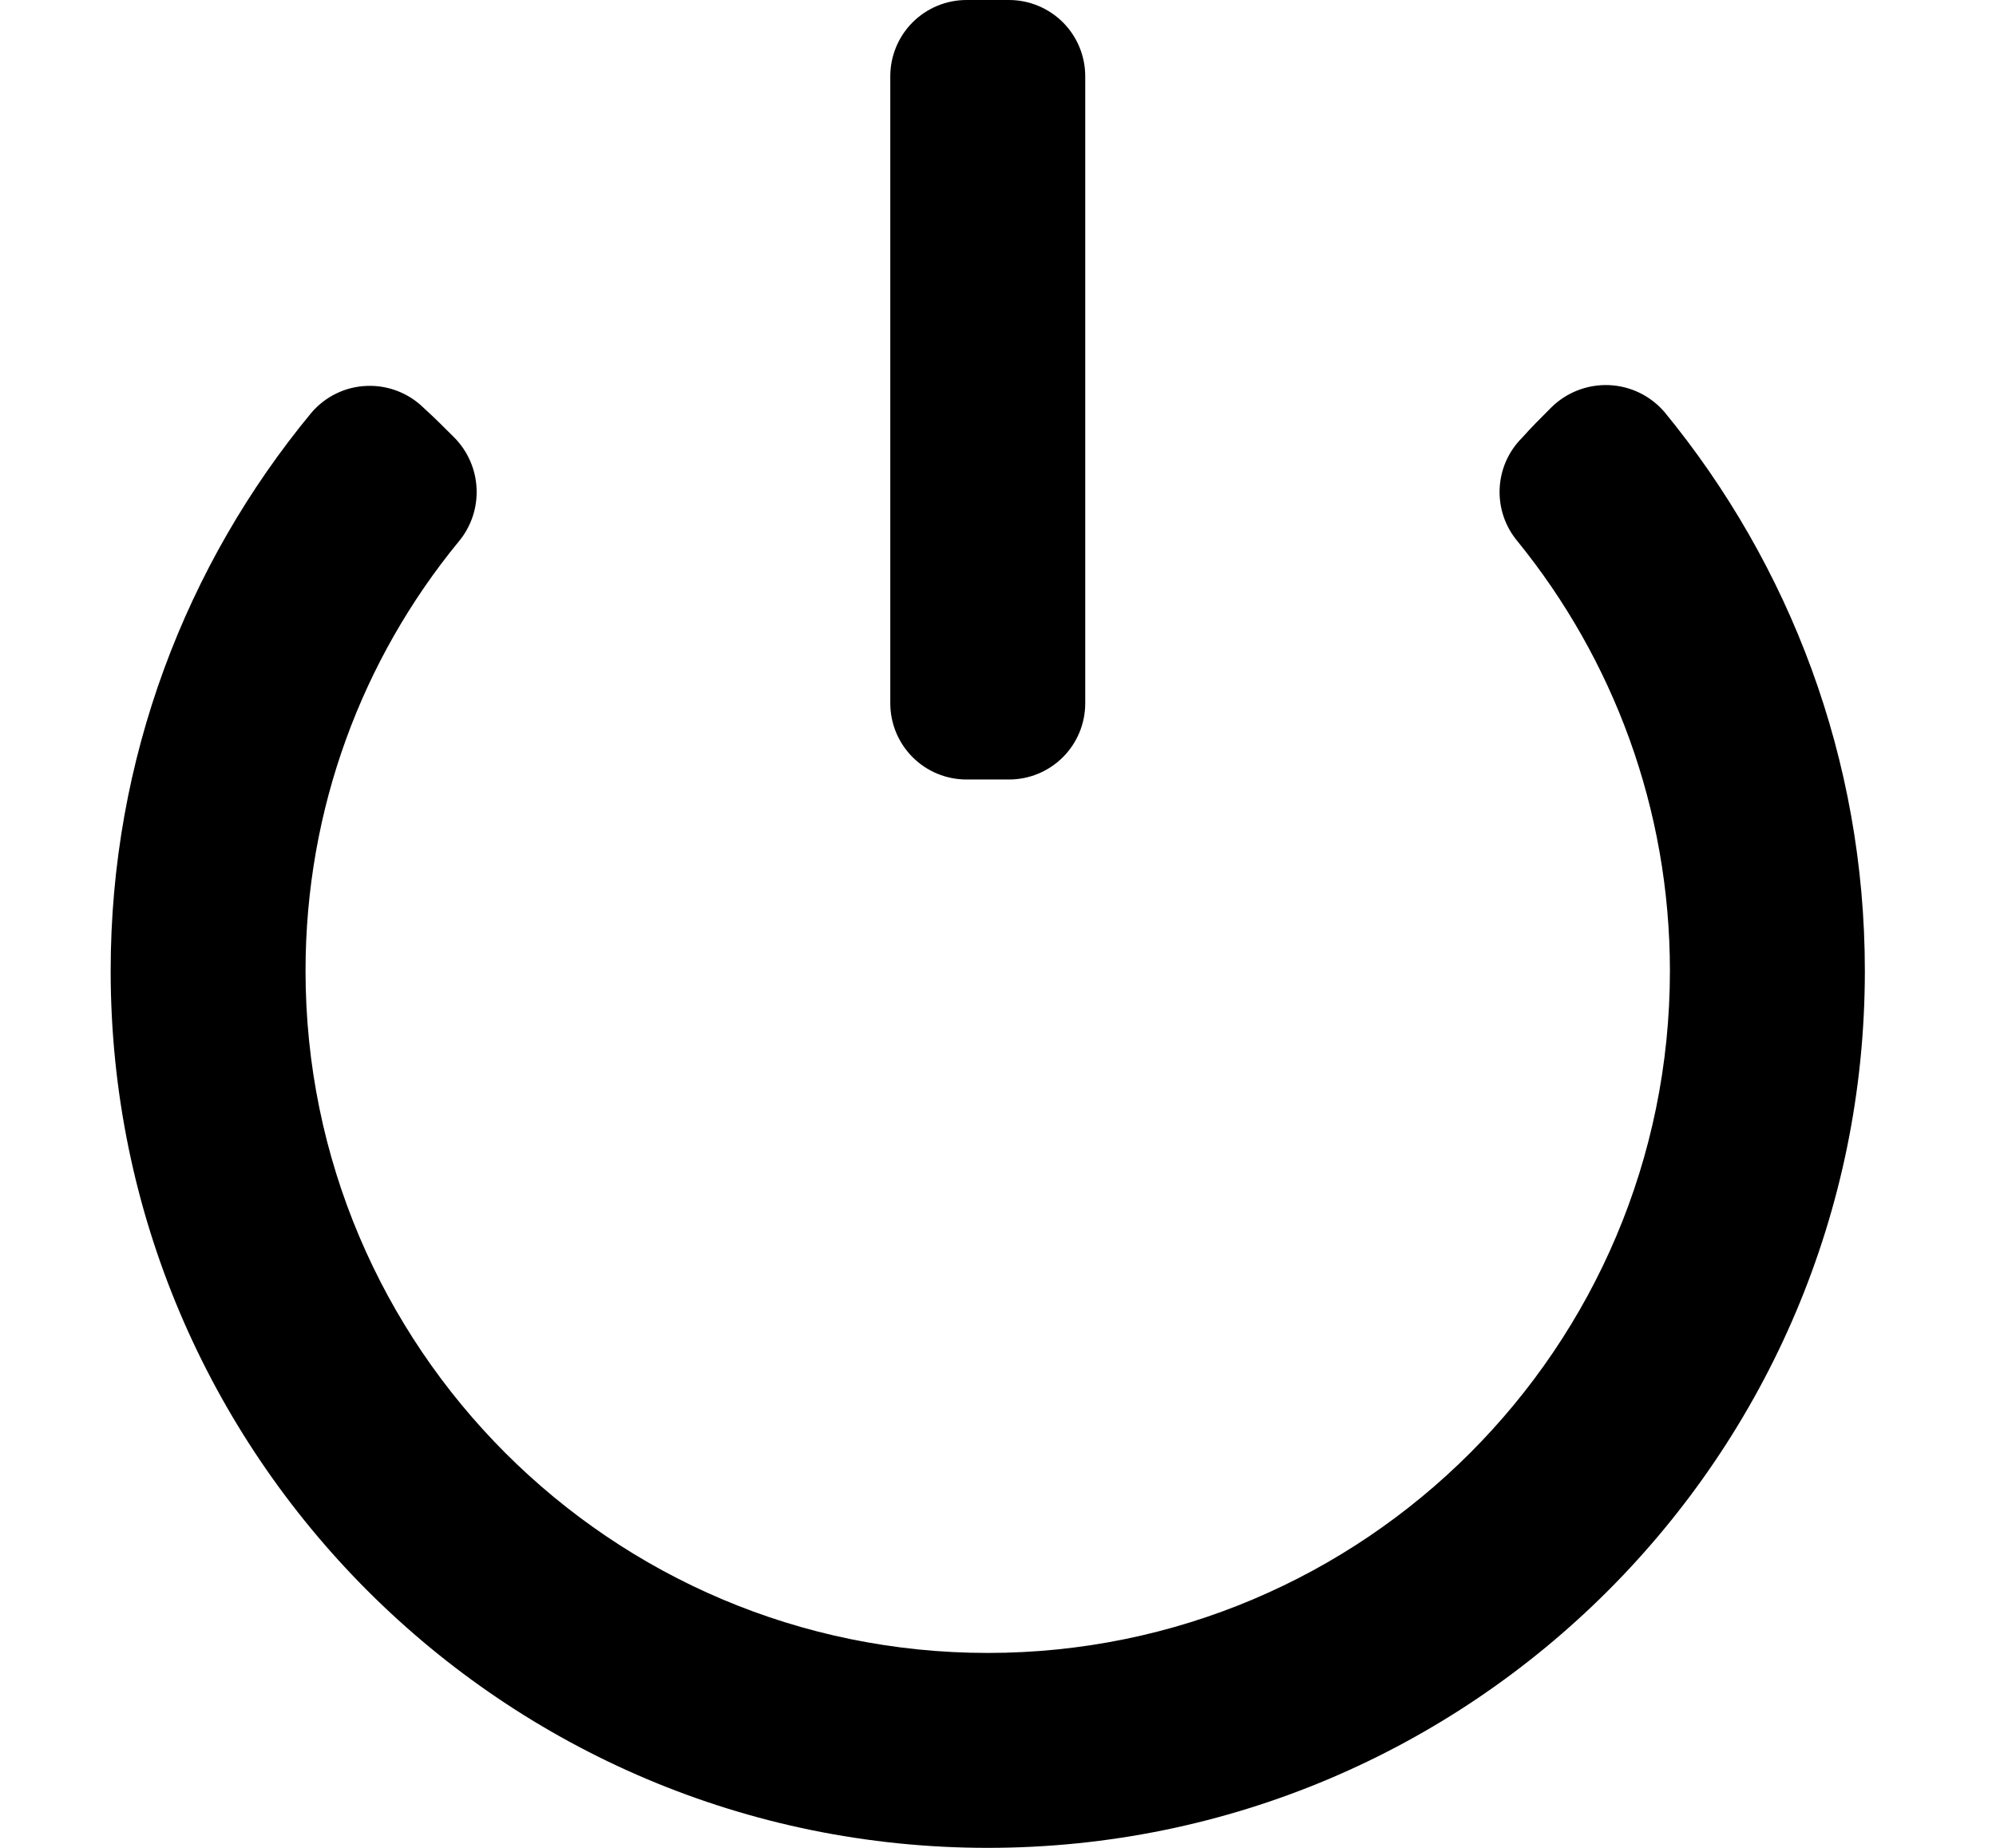
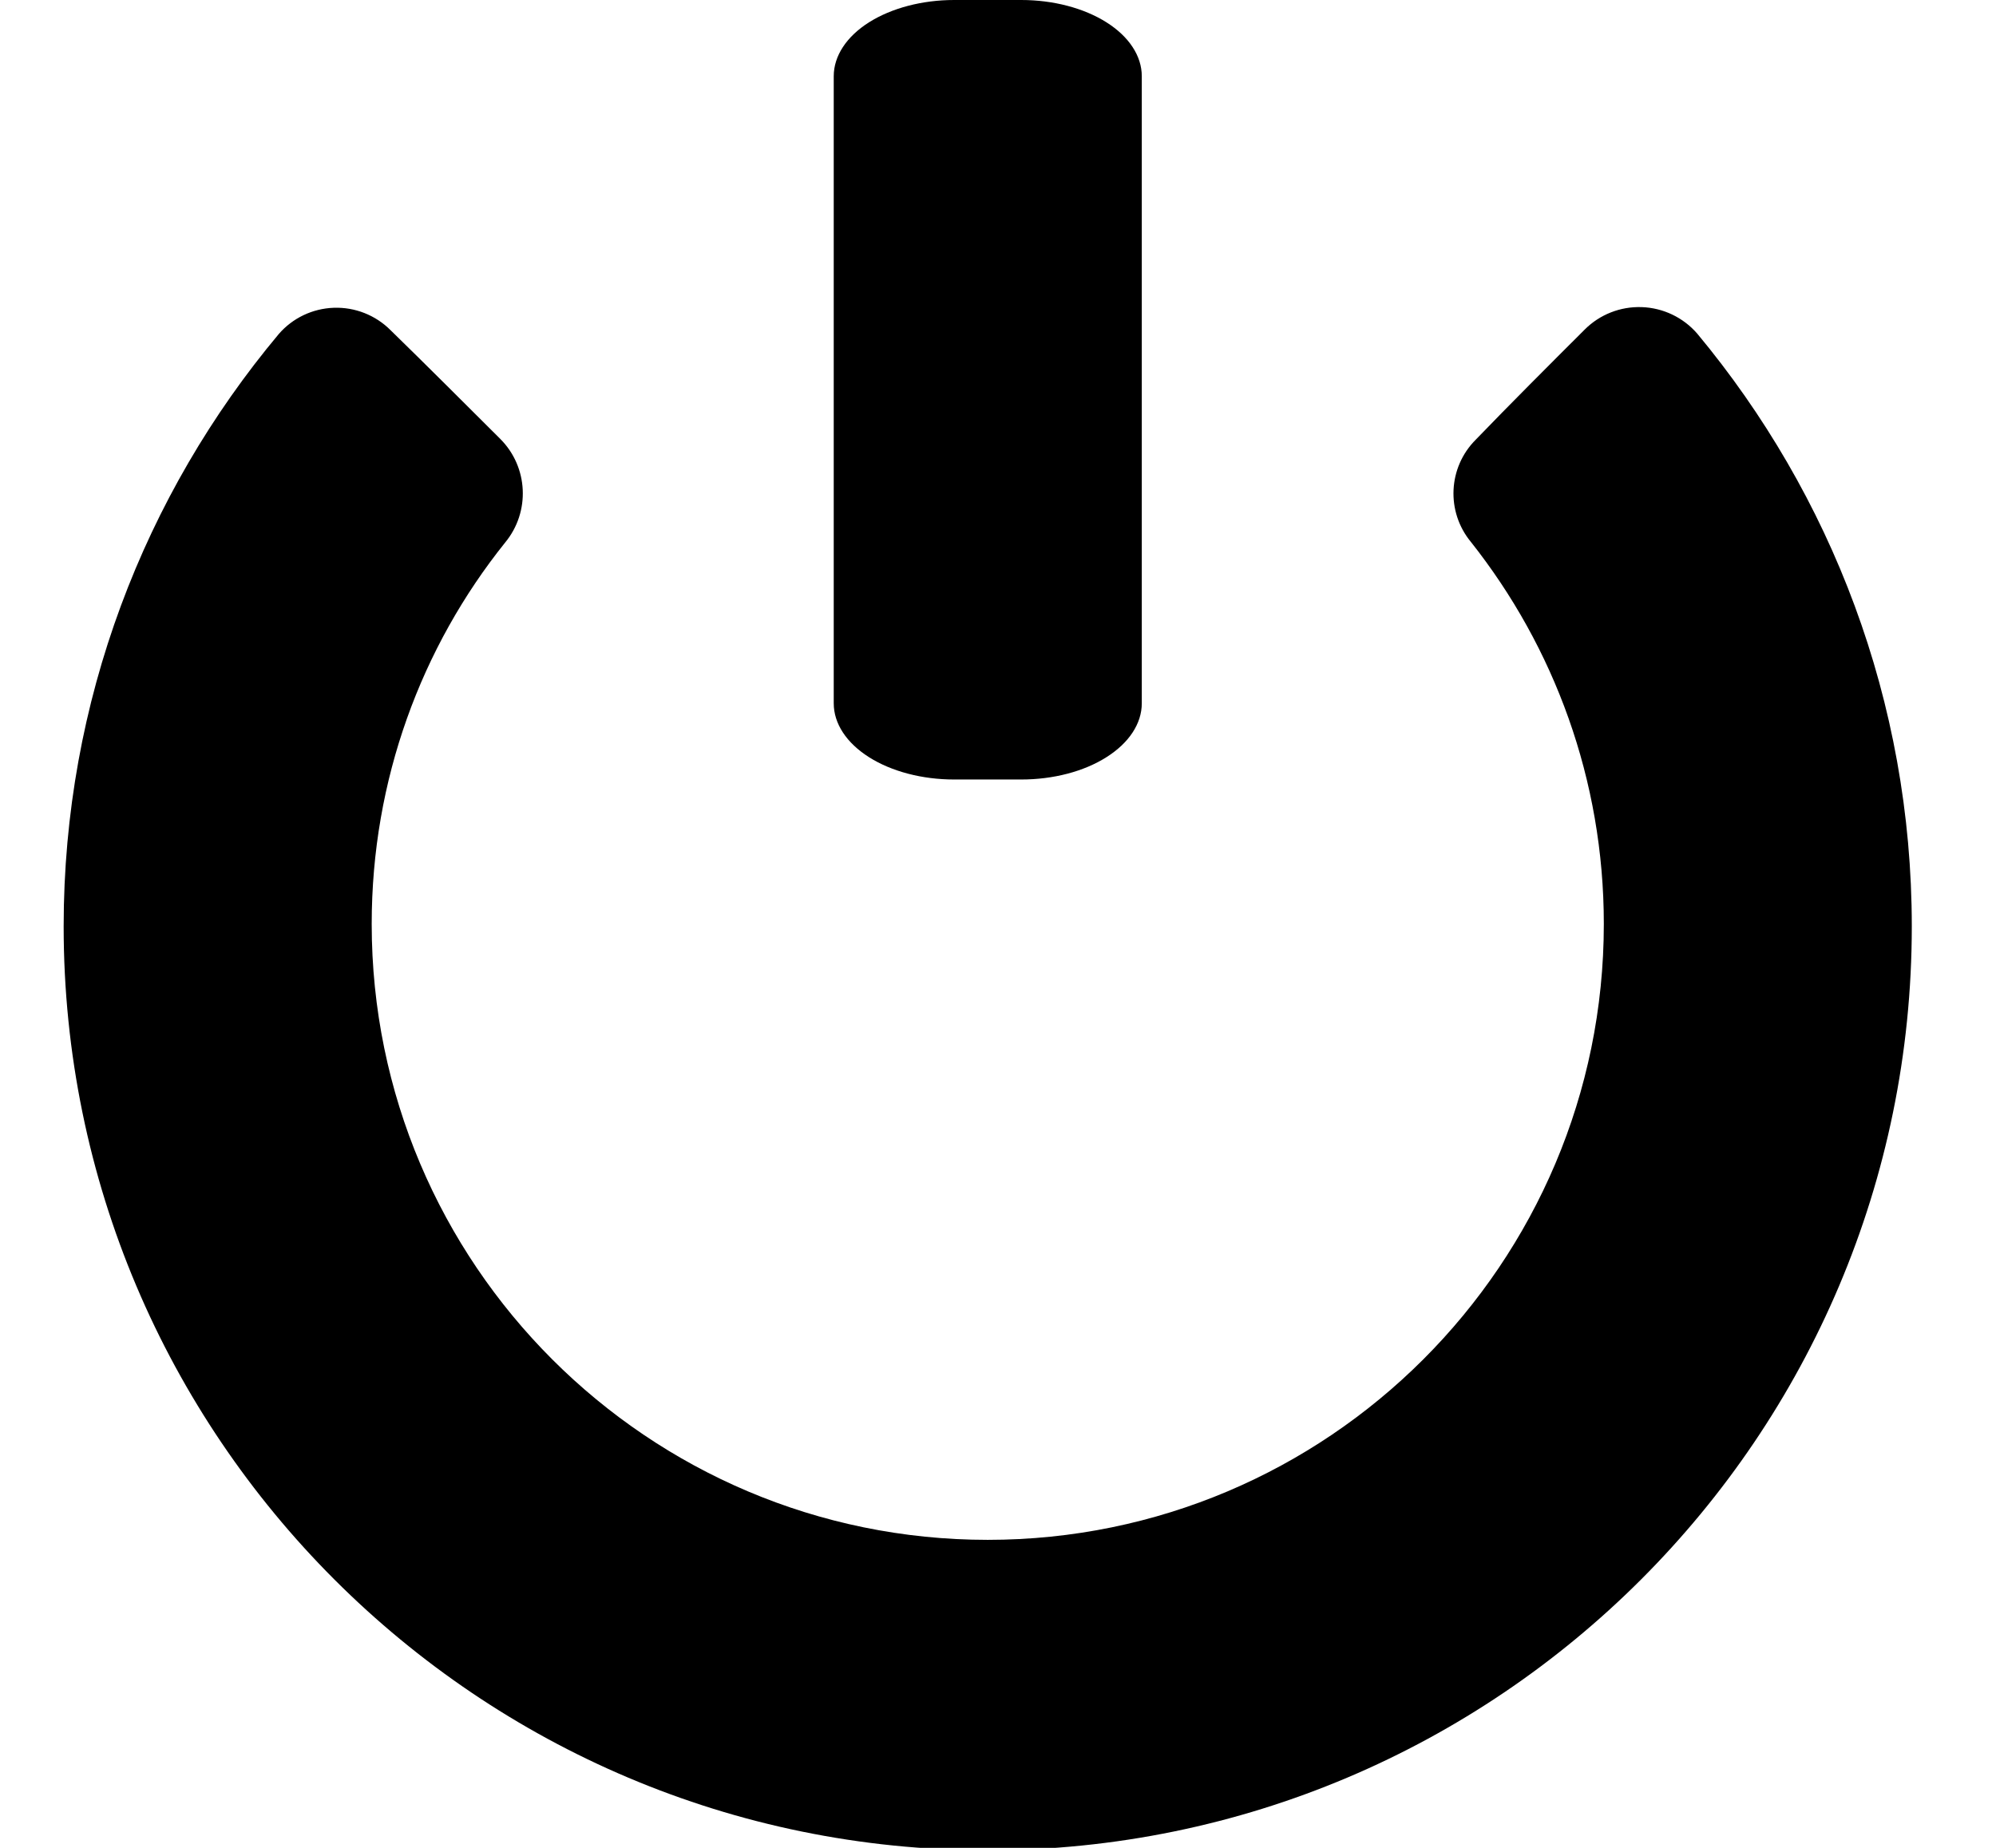
<svg xmlns="http://www.w3.org/2000/svg" width="100%" height="100%" viewBox="0 0 27 25" version="1.1" xml:space="preserve" style="fill-rule:evenodd;clip-rule:evenodd;stroke-linejoin:round;stroke-miterlimit:2;">
  <rect id="power" x="0.861" y="0" width="25" height="25" style="fill:none;" />
  <clipPath id="_clip1">
    <rect x="0.861" y="0" width="25" height="25" />
  </clipPath>
  <g clip-path="url(#_clip1)">
-     <path d="M20.979,5.518C21.185,5.311 21.468,5.2 21.76,5.21C22.052,5.221 22.326,5.353 22.516,5.575C24.206,7.634 25.226,10.266 25.226,13.135C25.226,19.684 19.91,25 13.361,25C6.813,25 1.497,19.684 1.497,13.135C1.497,10.266 2.517,7.634 4.214,5.582C4.403,5.362 4.674,5.231 4.963,5.221C5.252,5.21 5.532,5.32 5.737,5.524C5.875,5.649 6.012,5.786 6.141,5.915C6.526,6.301 6.552,6.917 6.2,7.333C4.905,8.913 4.133,10.935 4.133,13.135C4.133,18.228 8.268,22.363 13.361,22.363C18.454,22.363 22.589,18.228 22.589,13.135C22.589,10.935 21.817,8.913 20.53,7.326C20.182,6.914 20.207,6.304 20.589,5.923C20.711,5.786 20.847,5.649 20.979,5.518Z" />
-     <path d="M13.649,0C13.922,-0 14.184,0.109 14.378,0.302C14.571,0.495 14.68,0.758 14.68,1.031C14.68,3.049 14.68,7.498 14.68,9.515C14.68,9.789 14.571,10.051 14.378,10.244C14.184,10.438 13.922,10.546 13.649,10.546C13.46,10.546 13.263,10.546 13.074,10.546C12.801,10.546 12.538,10.438 12.345,10.244C12.152,10.051 12.043,9.789 12.043,9.515C12.043,7.498 12.043,3.049 12.043,1.031C12.043,0.758 12.152,0.495 12.345,0.302C12.538,0.109 12.801,-0 13.074,0C13.263,0 13.46,0 13.649,0Z" />
+     <path d="M21.435,4.46C21.639,4.255 21.919,4.145 22.208,4.155C22.497,4.165 22.769,4.295 22.958,4.513C24.768,6.689 25.861,9.484 25.861,12.533C25.861,19.432 20.26,25.033 13.361,25.033C6.462,25.033 0.861,19.432 0.861,12.533C0.861,9.484 1.955,6.689 3.771,4.519C3.959,4.302 4.228,4.174 4.515,4.164C4.801,4.154 5.079,4.263 5.282,4.466C5.746,4.918 6.324,5.496 6.768,5.939C7.147,6.319 7.175,6.925 6.834,7.339C5.7,8.753 5.028,10.549 5.028,12.5C5.028,17.099 8.762,20.833 13.361,20.833C17.961,20.833 21.695,17.099 21.695,12.5C21.695,10.549 21.022,8.753 19.897,7.332C19.559,6.923 19.587,6.323 19.963,5.948C20.398,5.496 20.976,4.918 21.435,4.46Z" />
+     <path d="M13.815,0C14.247,-0 14.662,0.109 14.967,0.302C15.273,0.495 15.445,0.758 15.445,1.031C15.445,3.049 15.445,7.498 15.445,9.515C15.445,9.789 15.273,10.051 14.967,10.244C14.662,10.438 14.247,10.546 13.815,10.546C13.517,10.546 13.206,10.546 12.907,10.546C12.475,10.546 12.061,10.438 11.755,10.244C11.45,10.051 11.278,9.789 11.278,9.515C11.278,7.498 11.278,3.049 11.278,1.031C11.278,0.758 11.45,0.495 11.755,0.302C12.061,0.109 12.475,-0 12.907,0C13.206,0 13.517,0 13.815,0Z" />
  </g>
</svg>
